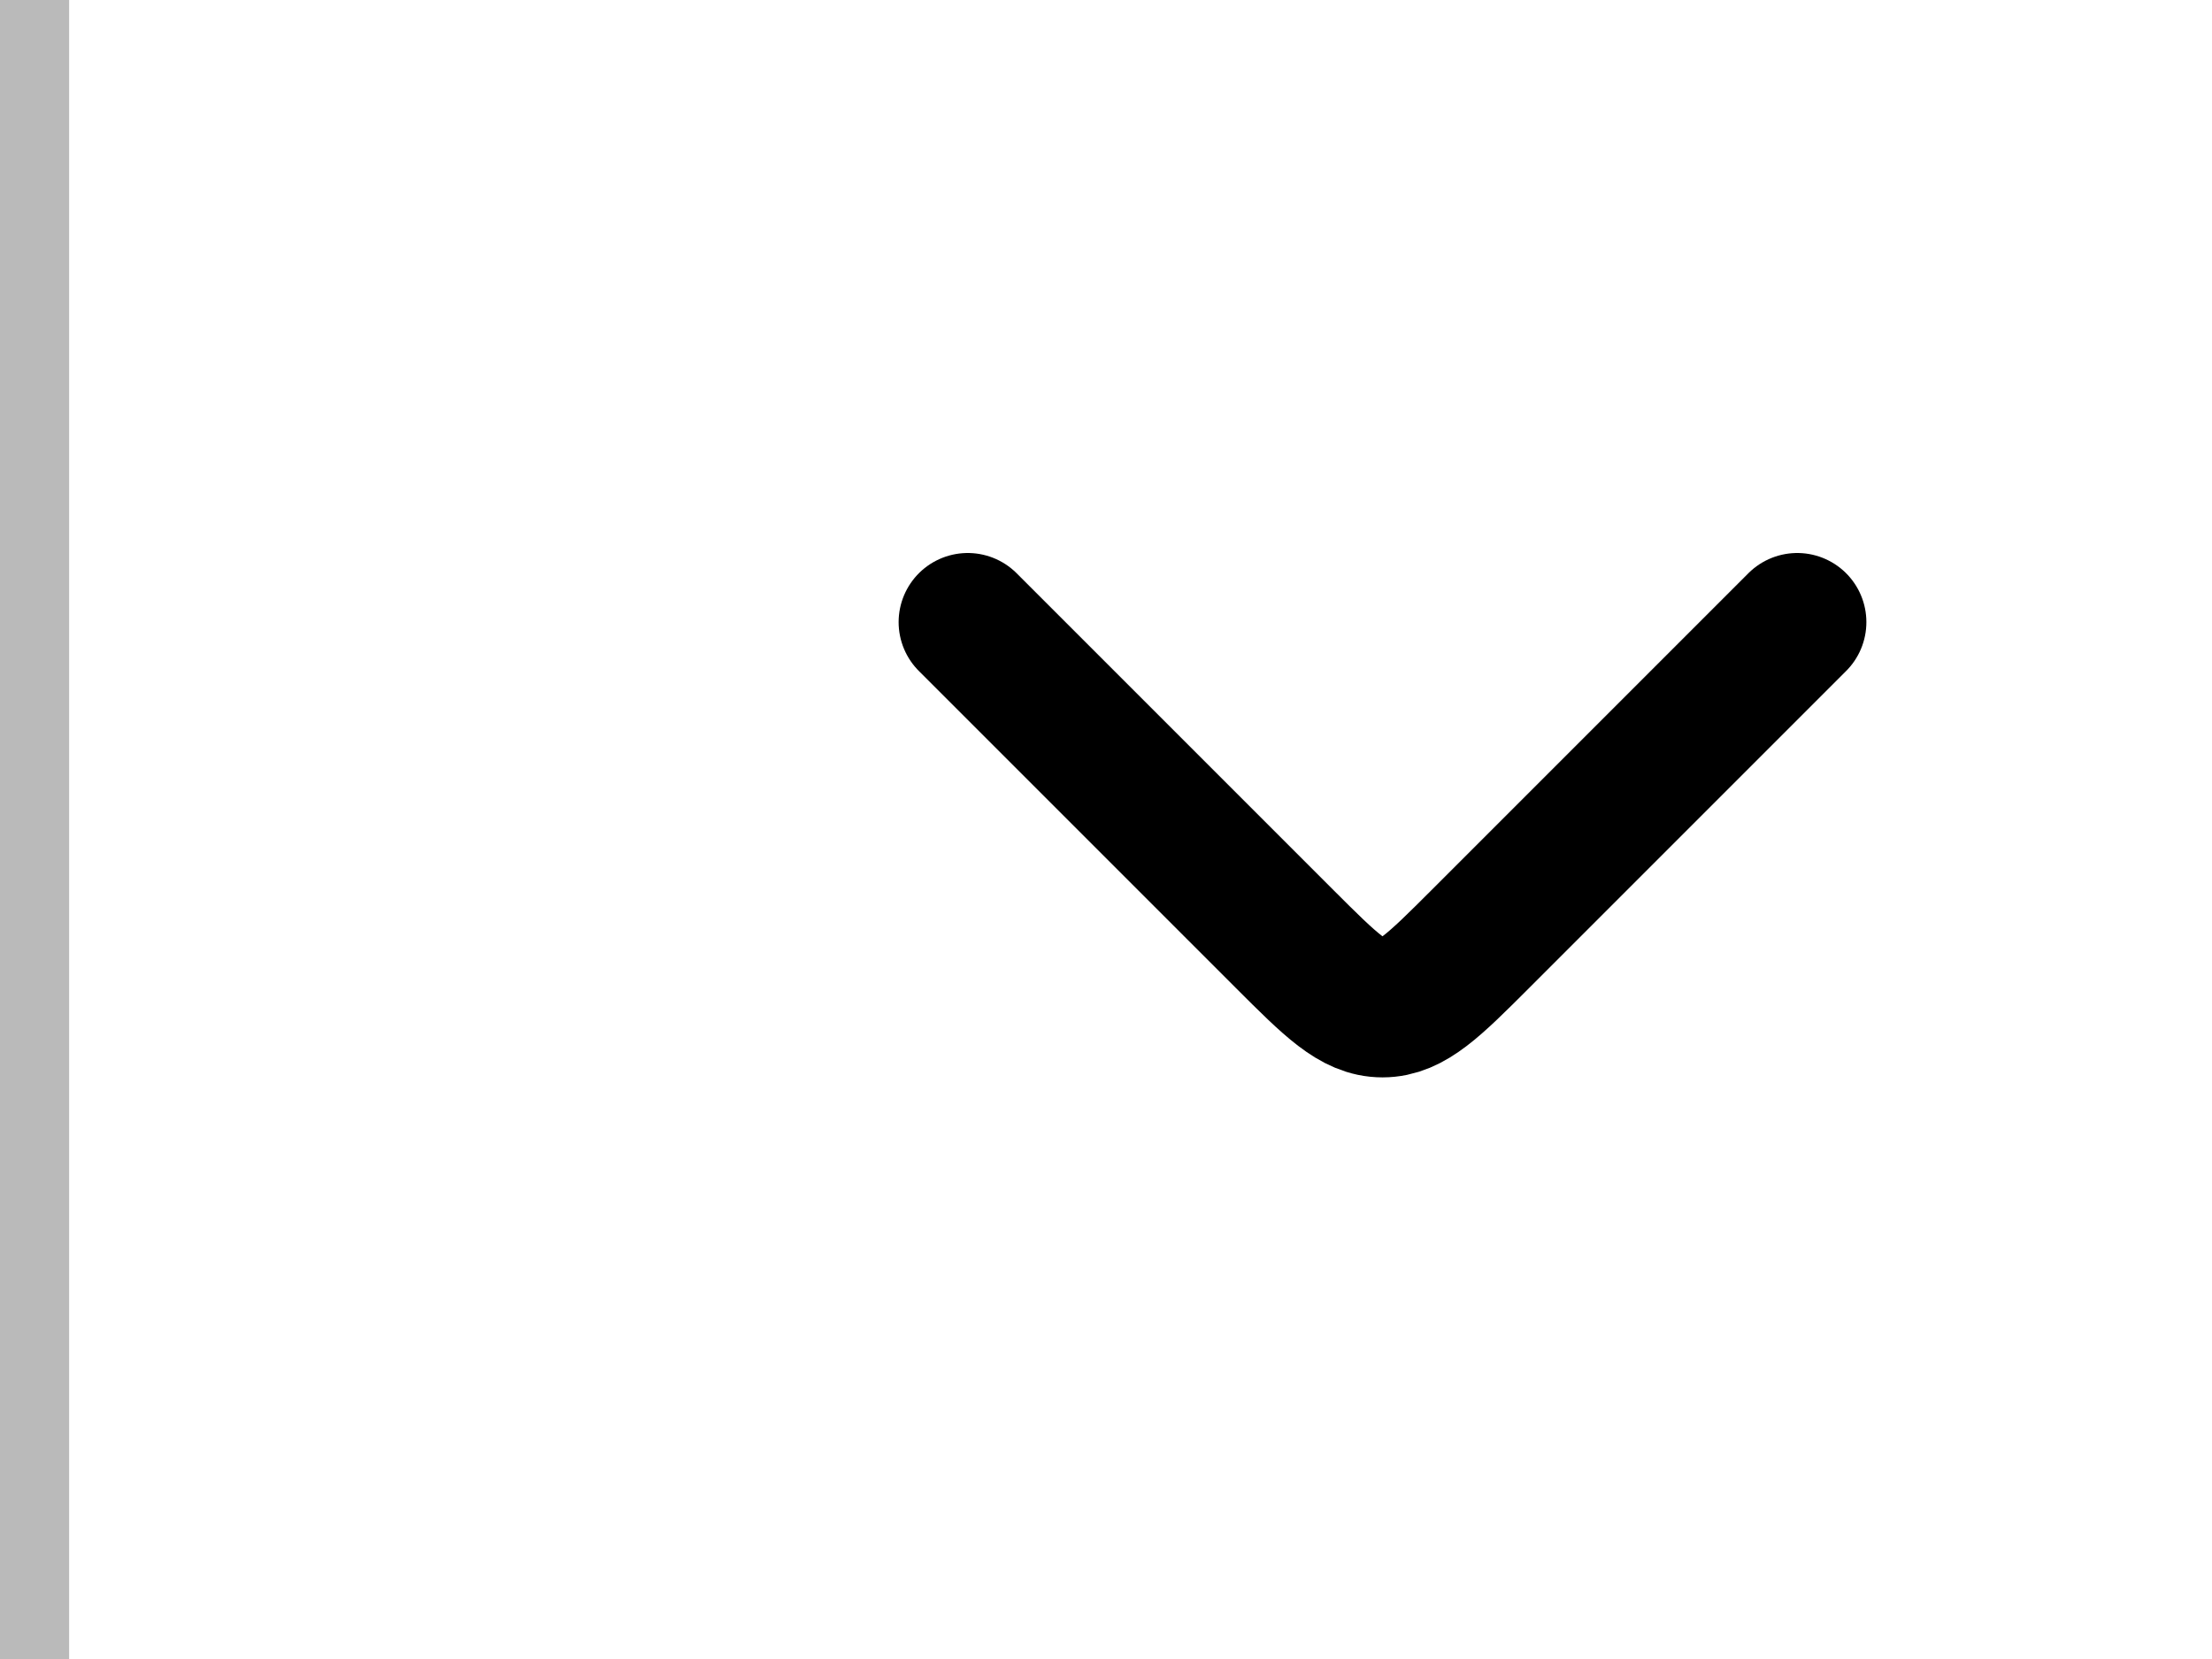
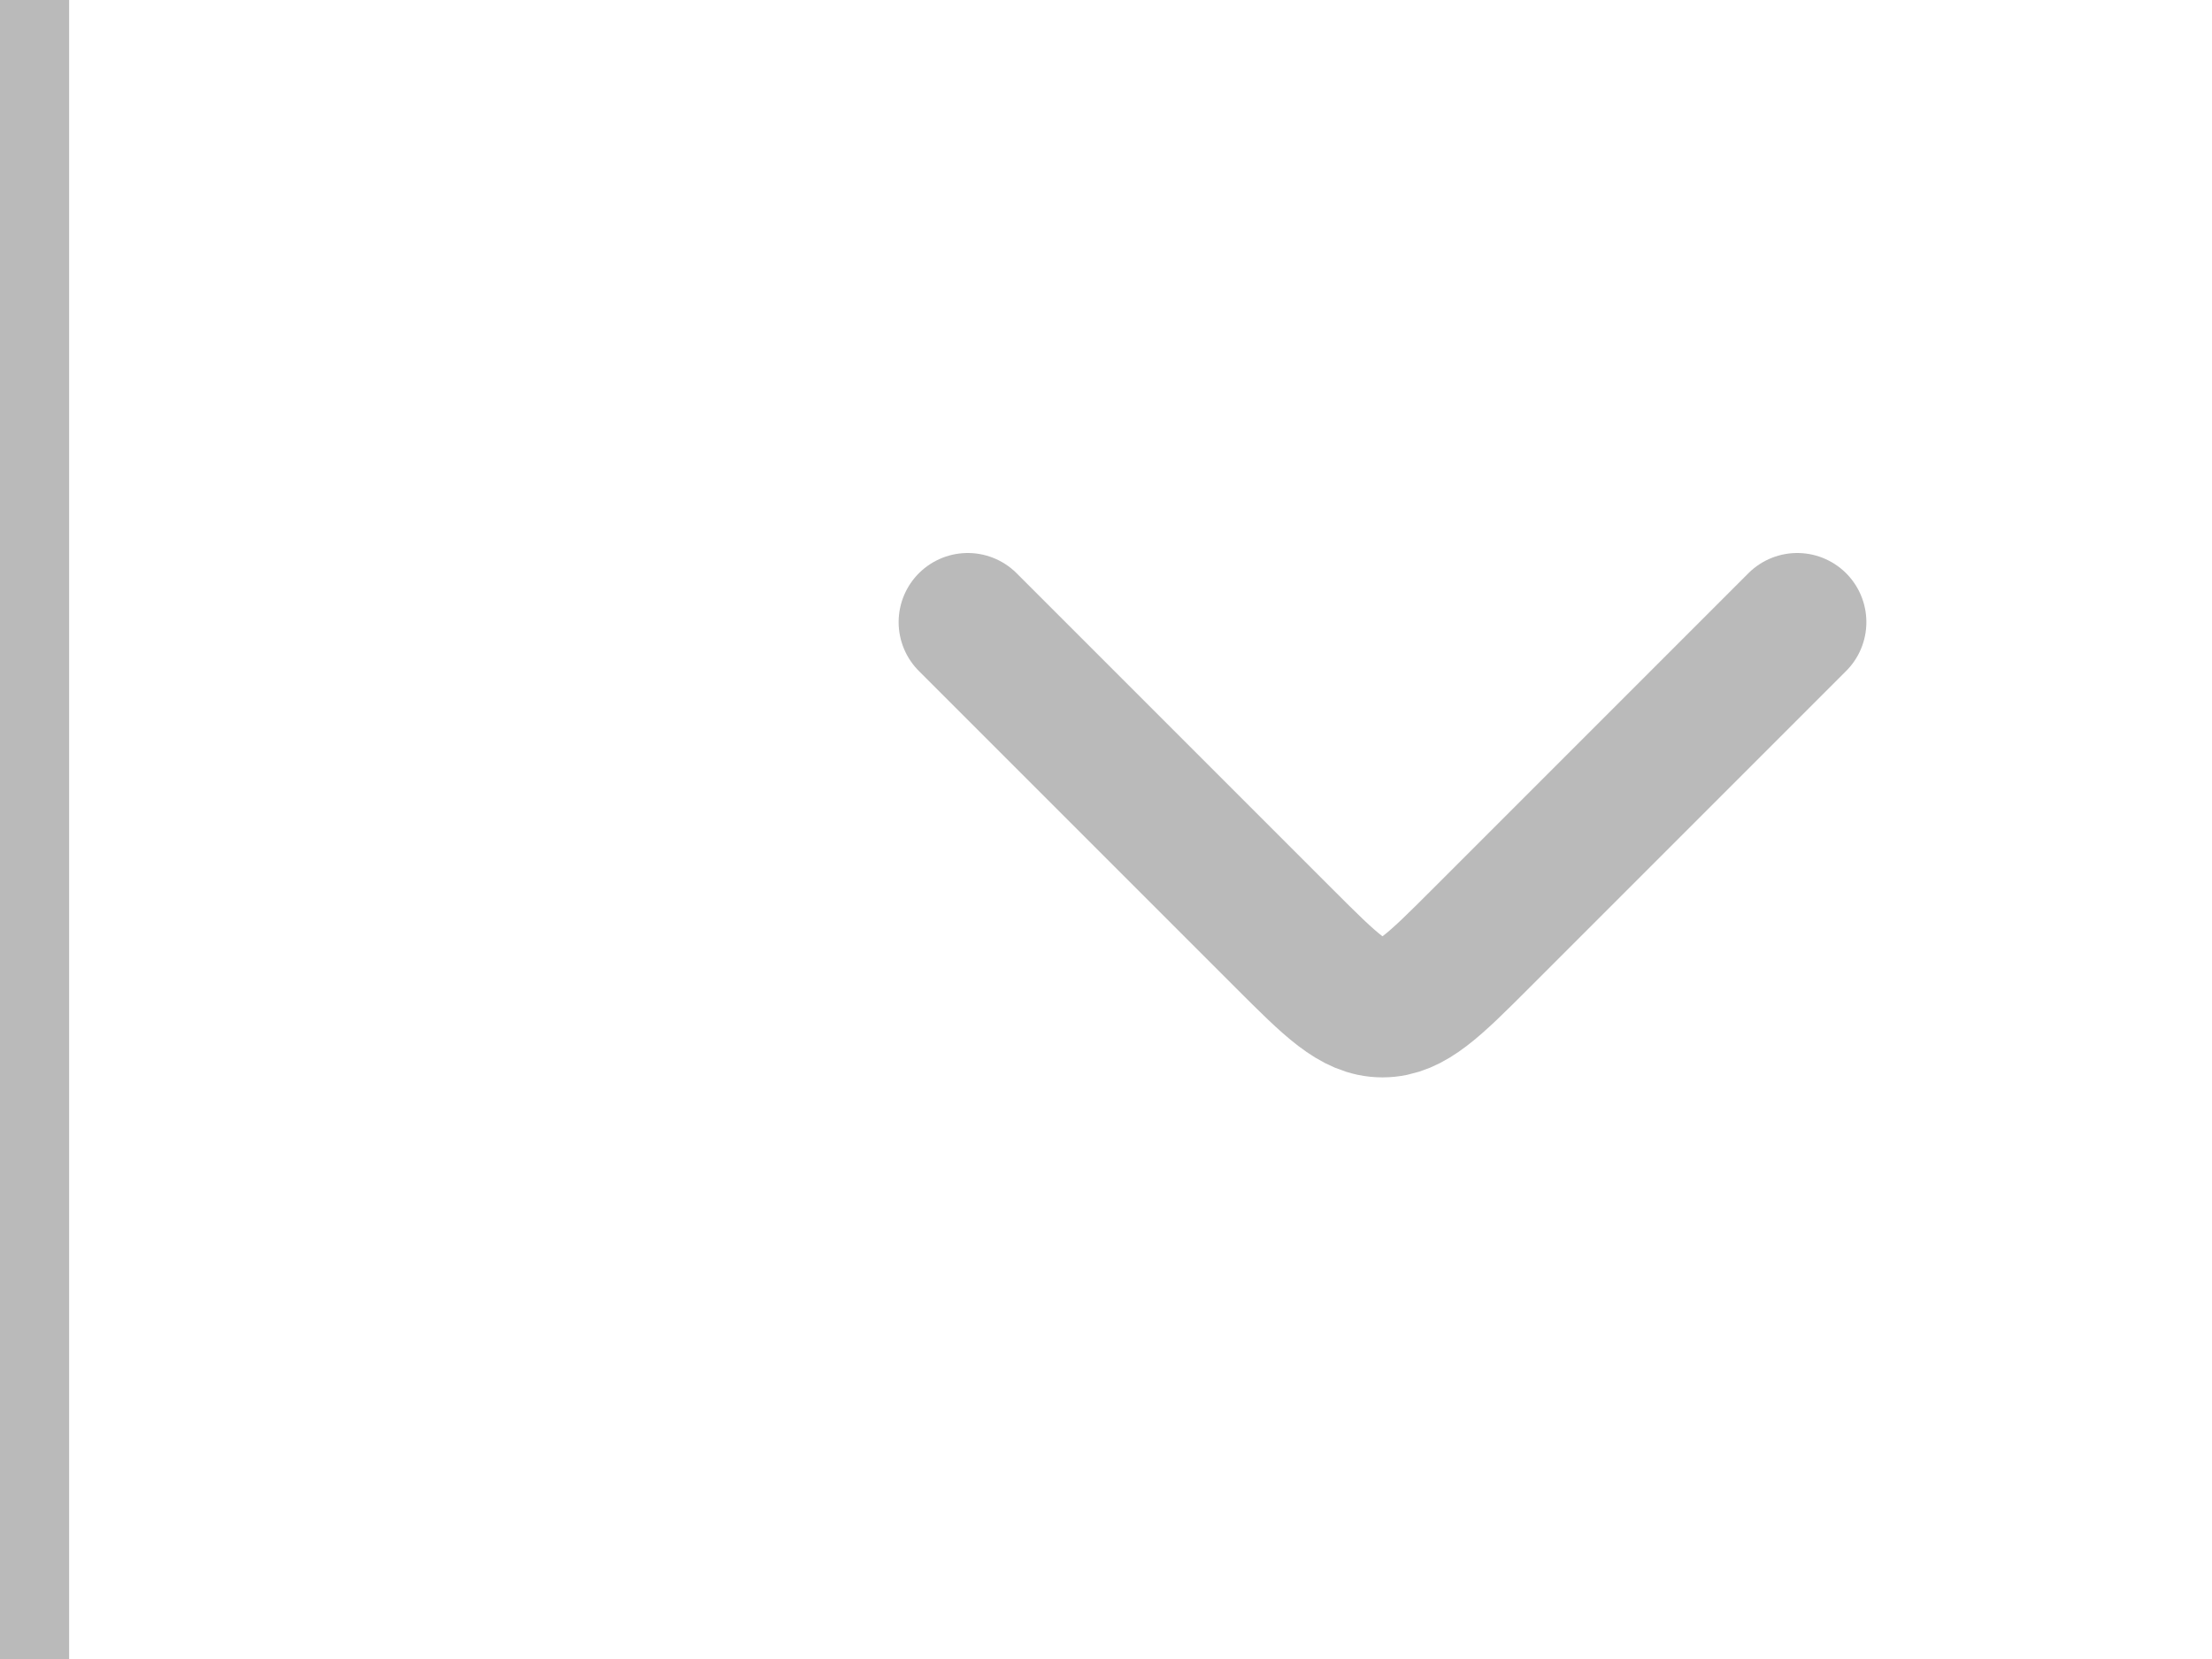
<svg xmlns="http://www.w3.org/2000/svg" width="32" height="24" viewBox="0 0 32 24" fill="none">
  <line x1="0.5" y1="2.18557e-08" x2="0.5" y2="24" stroke="#BABABA" />
-   <path d="M26 9L21.414 13.586C20.747 14.252 20.414 14.586 20 14.586C19.586 14.586 19.253 14.252 18.586 13.586L14 9" stroke="black" stroke-width="2" stroke-linecap="round" stroke-linejoin="round" />
+   <path d="M26 9L21.414 13.586C20.747 14.252 20.414 14.586 20 14.586C19.586 14.586 19.253 14.252 18.586 13.586L14 9" stroke="#BABABA" stroke-width="2" stroke-linecap="round" stroke-linejoin="round" />
</svg>
